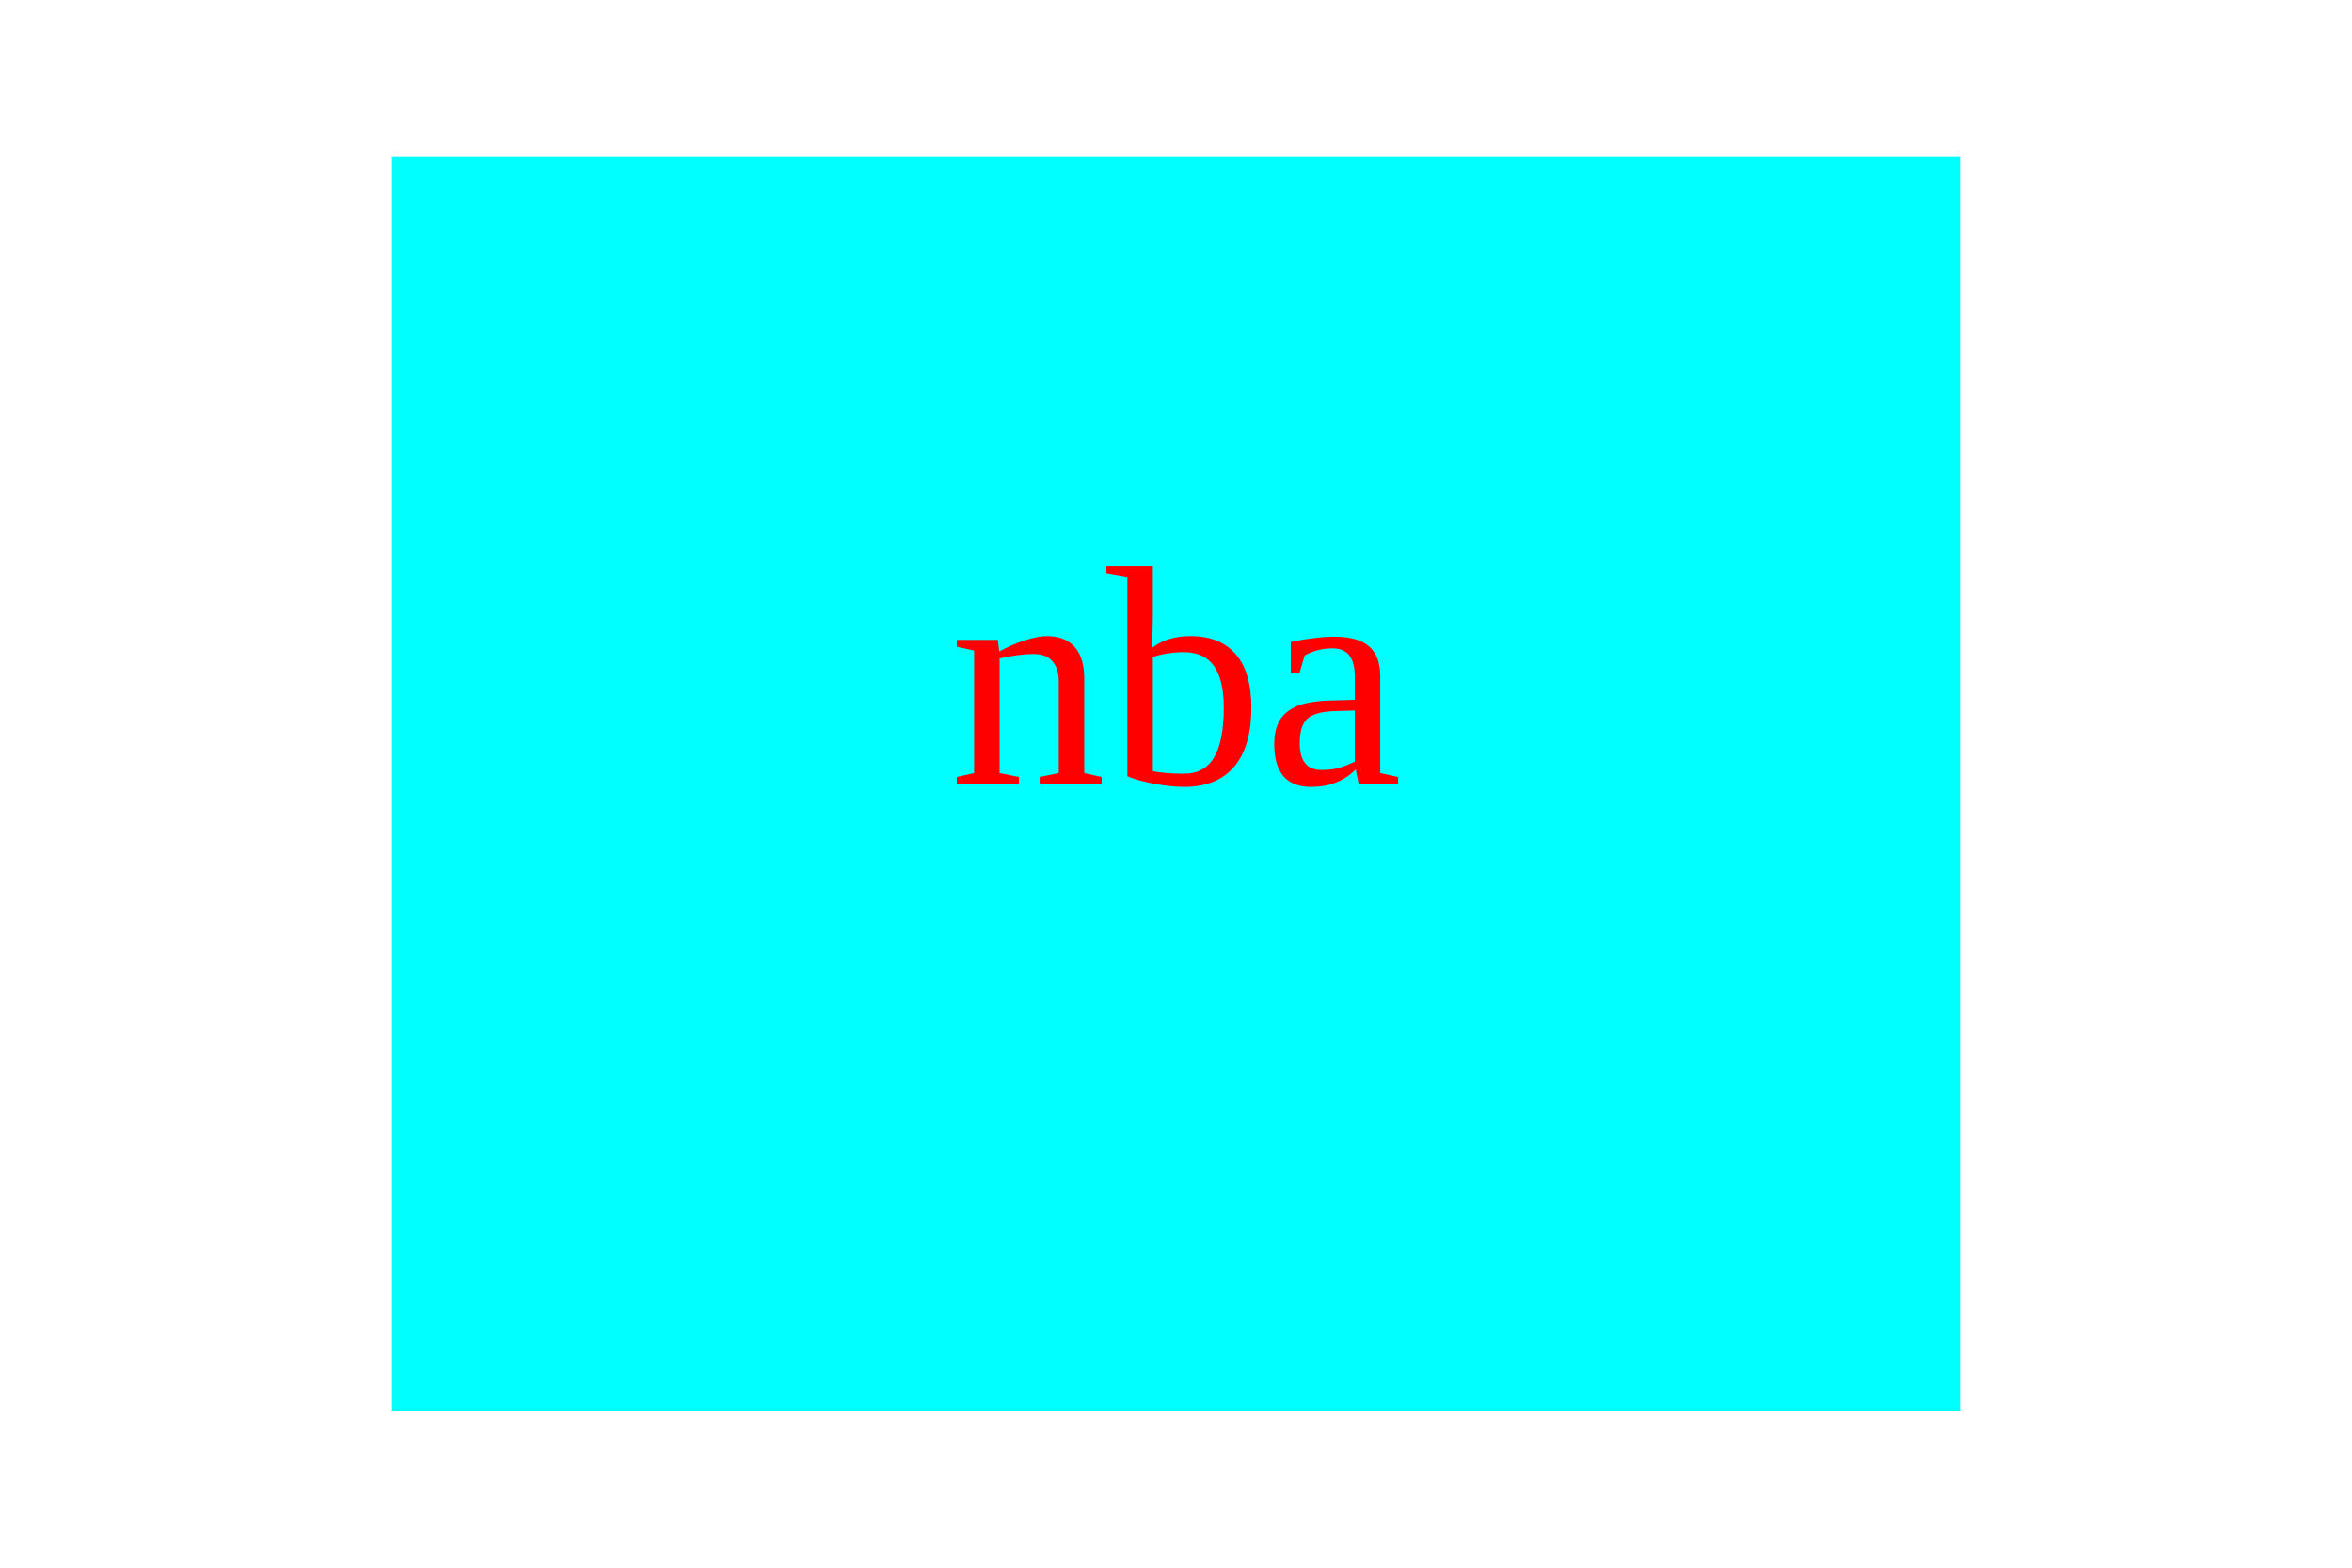
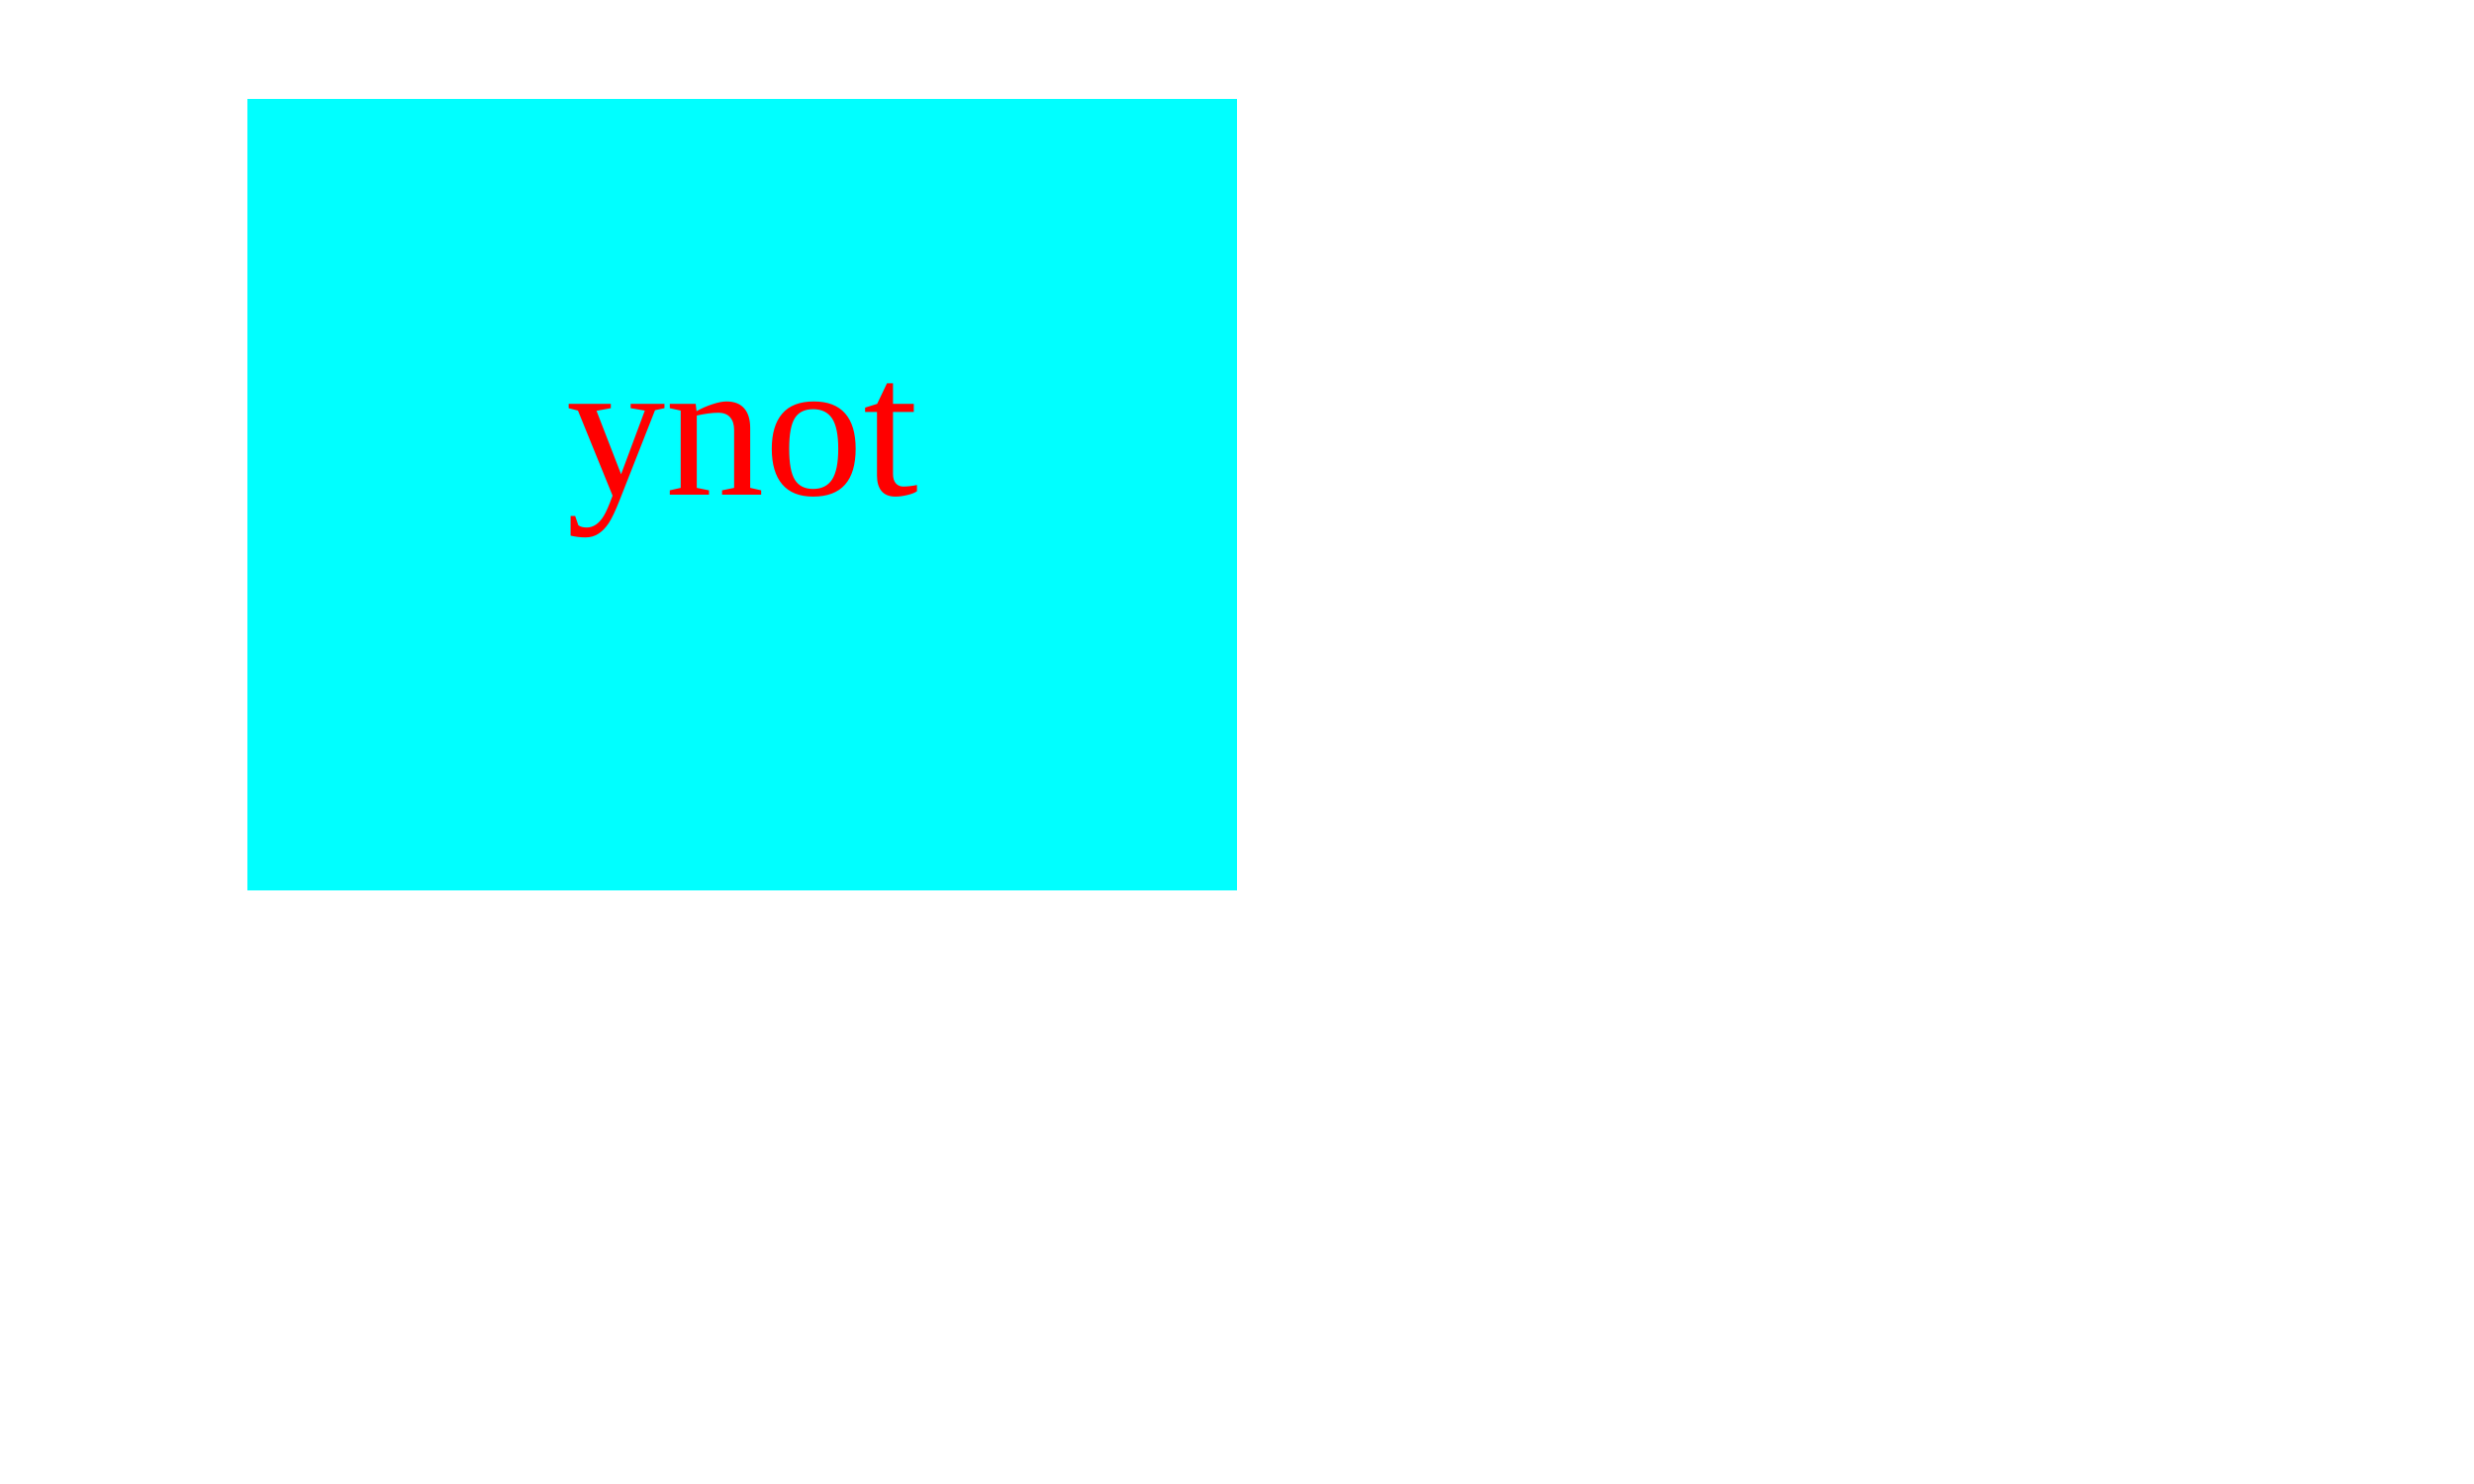
- <svg xmlns="http://www.w3.org/2000/svg" width="300" height="200">
+ <svg xmlns="http://www.w3.org/2000/svg" width="500" height="300">
  <rect x="50" y="20" width="200" height="160" fill="#00ffff" />
-   <text x="150" y="100" fill="#ff0000" font-size="40" text-anchor="middle" alignment-baseline="middle">nba</text>
+   <text x="150" y="100" fill="#ff0000" font-size="40" text-anchor="middle" alignment-baseline="middle">ynot</text>
</svg>
